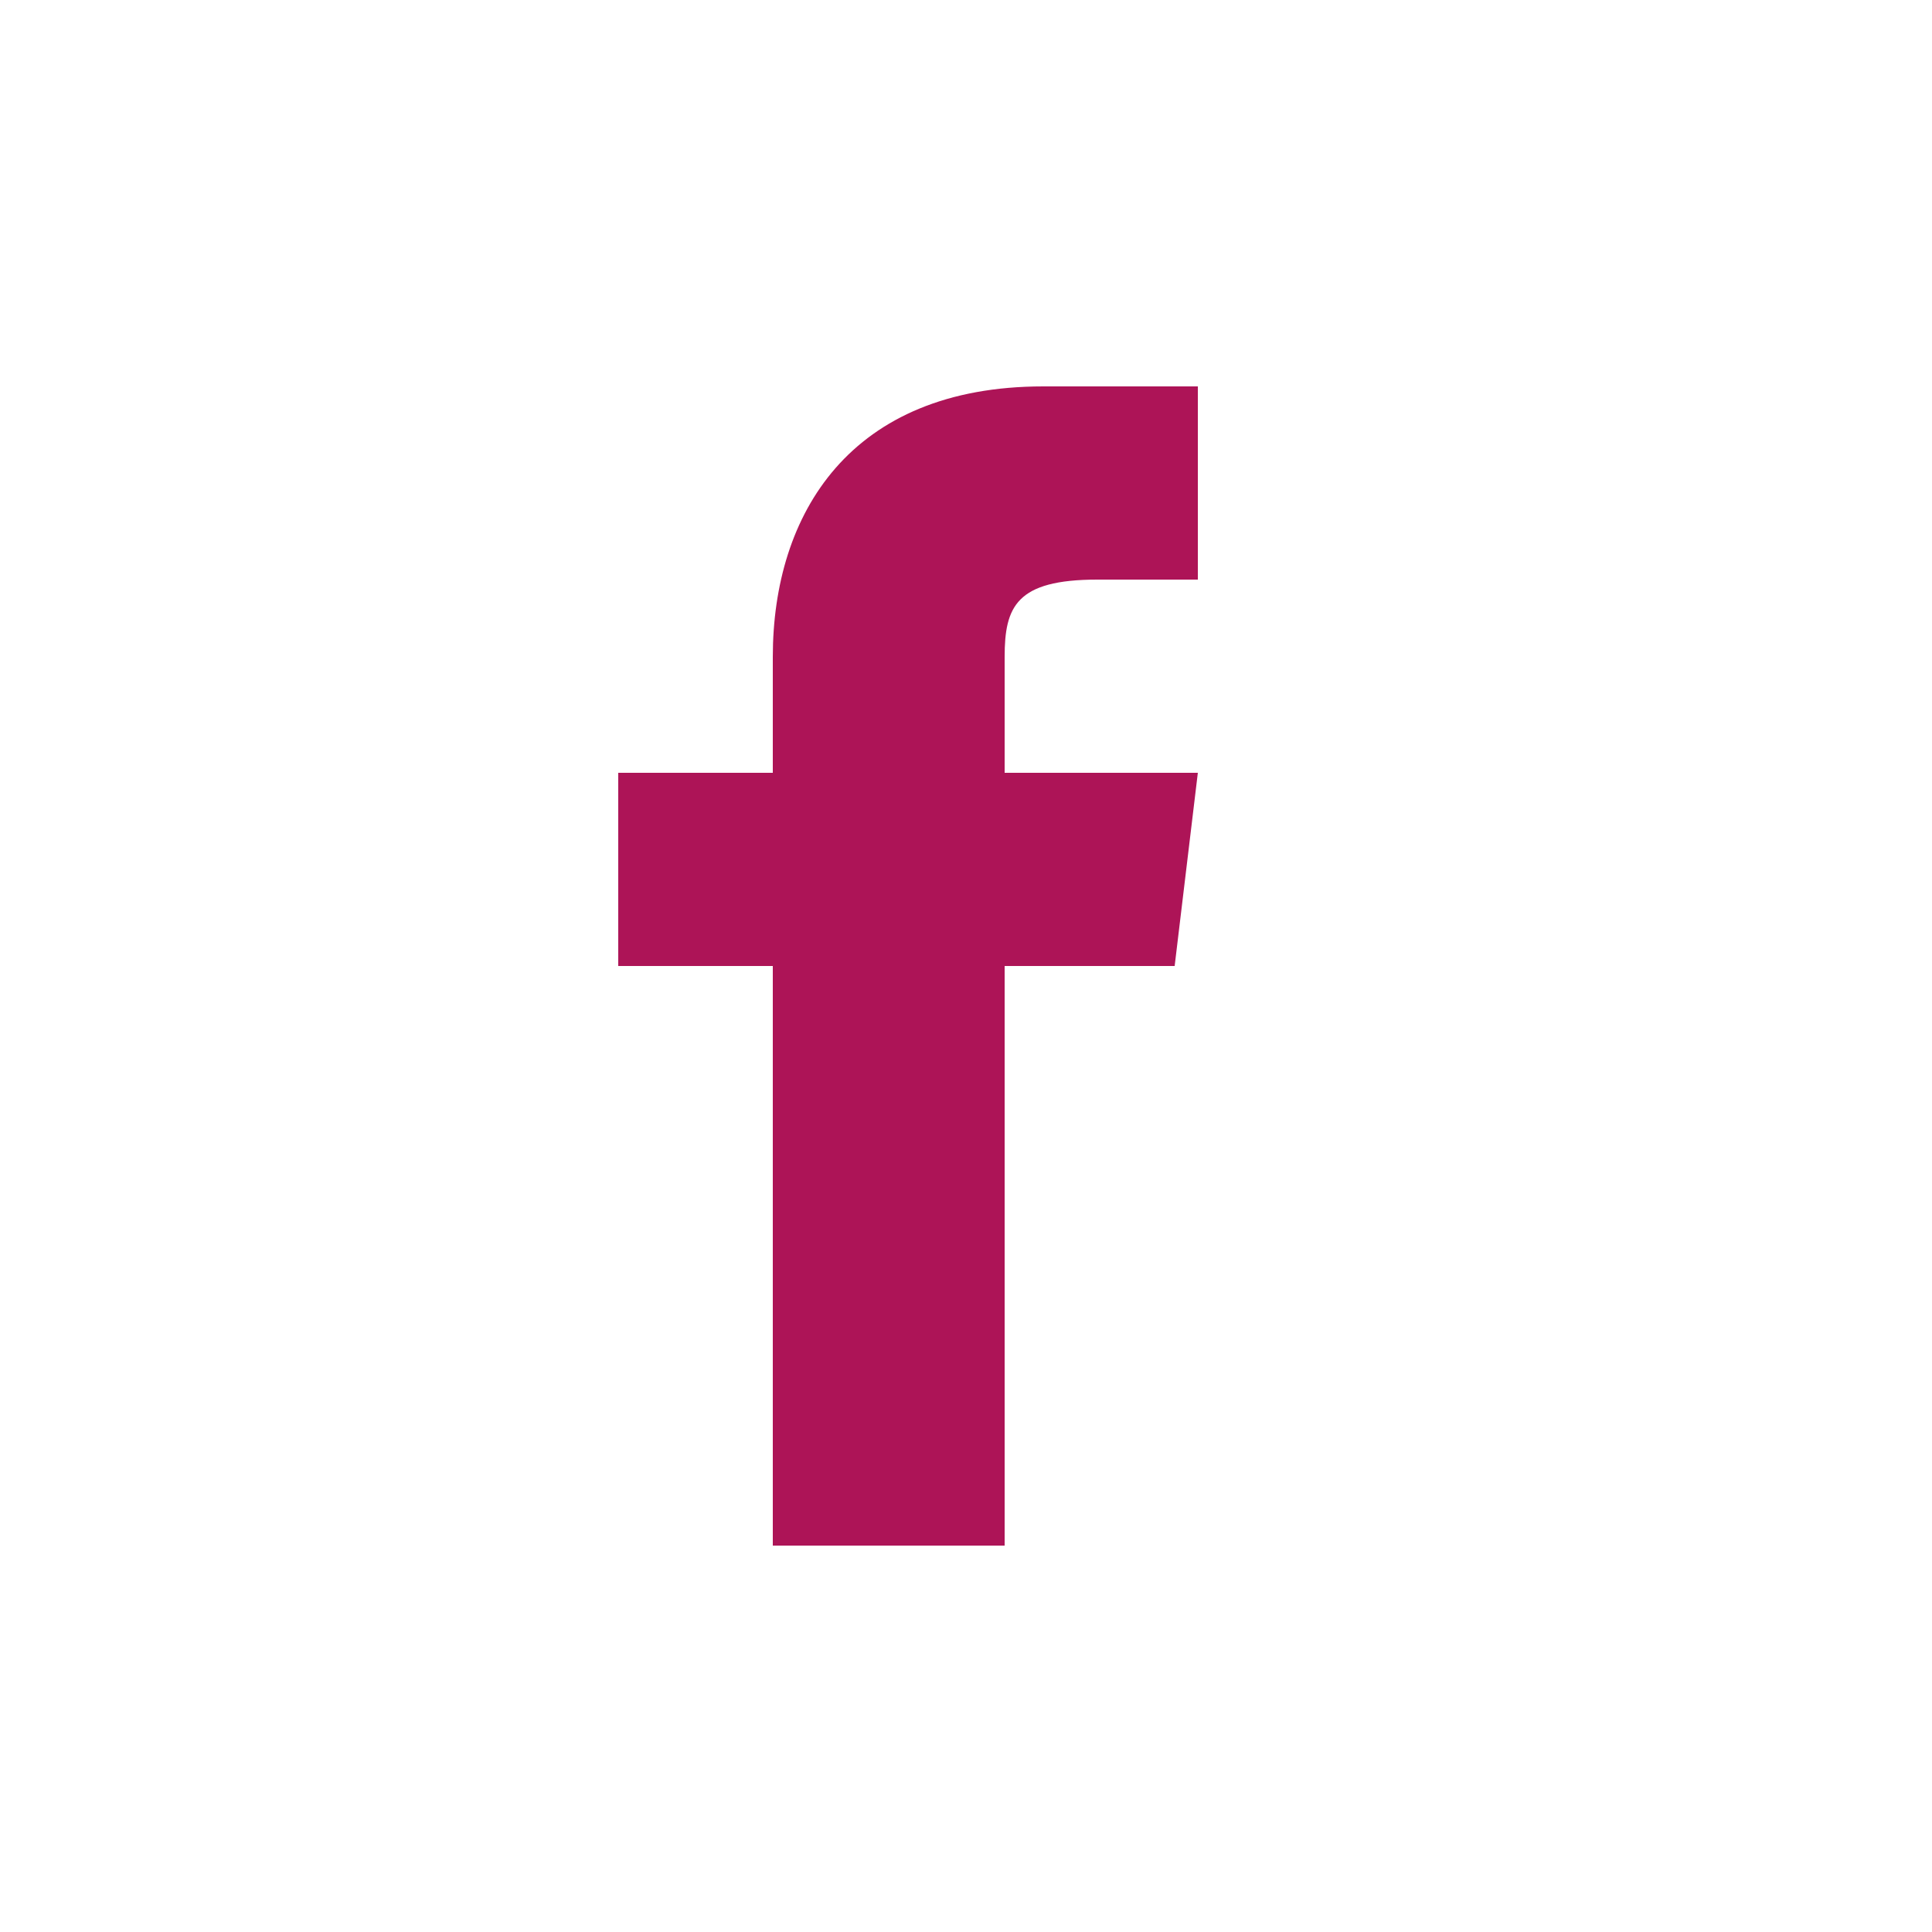
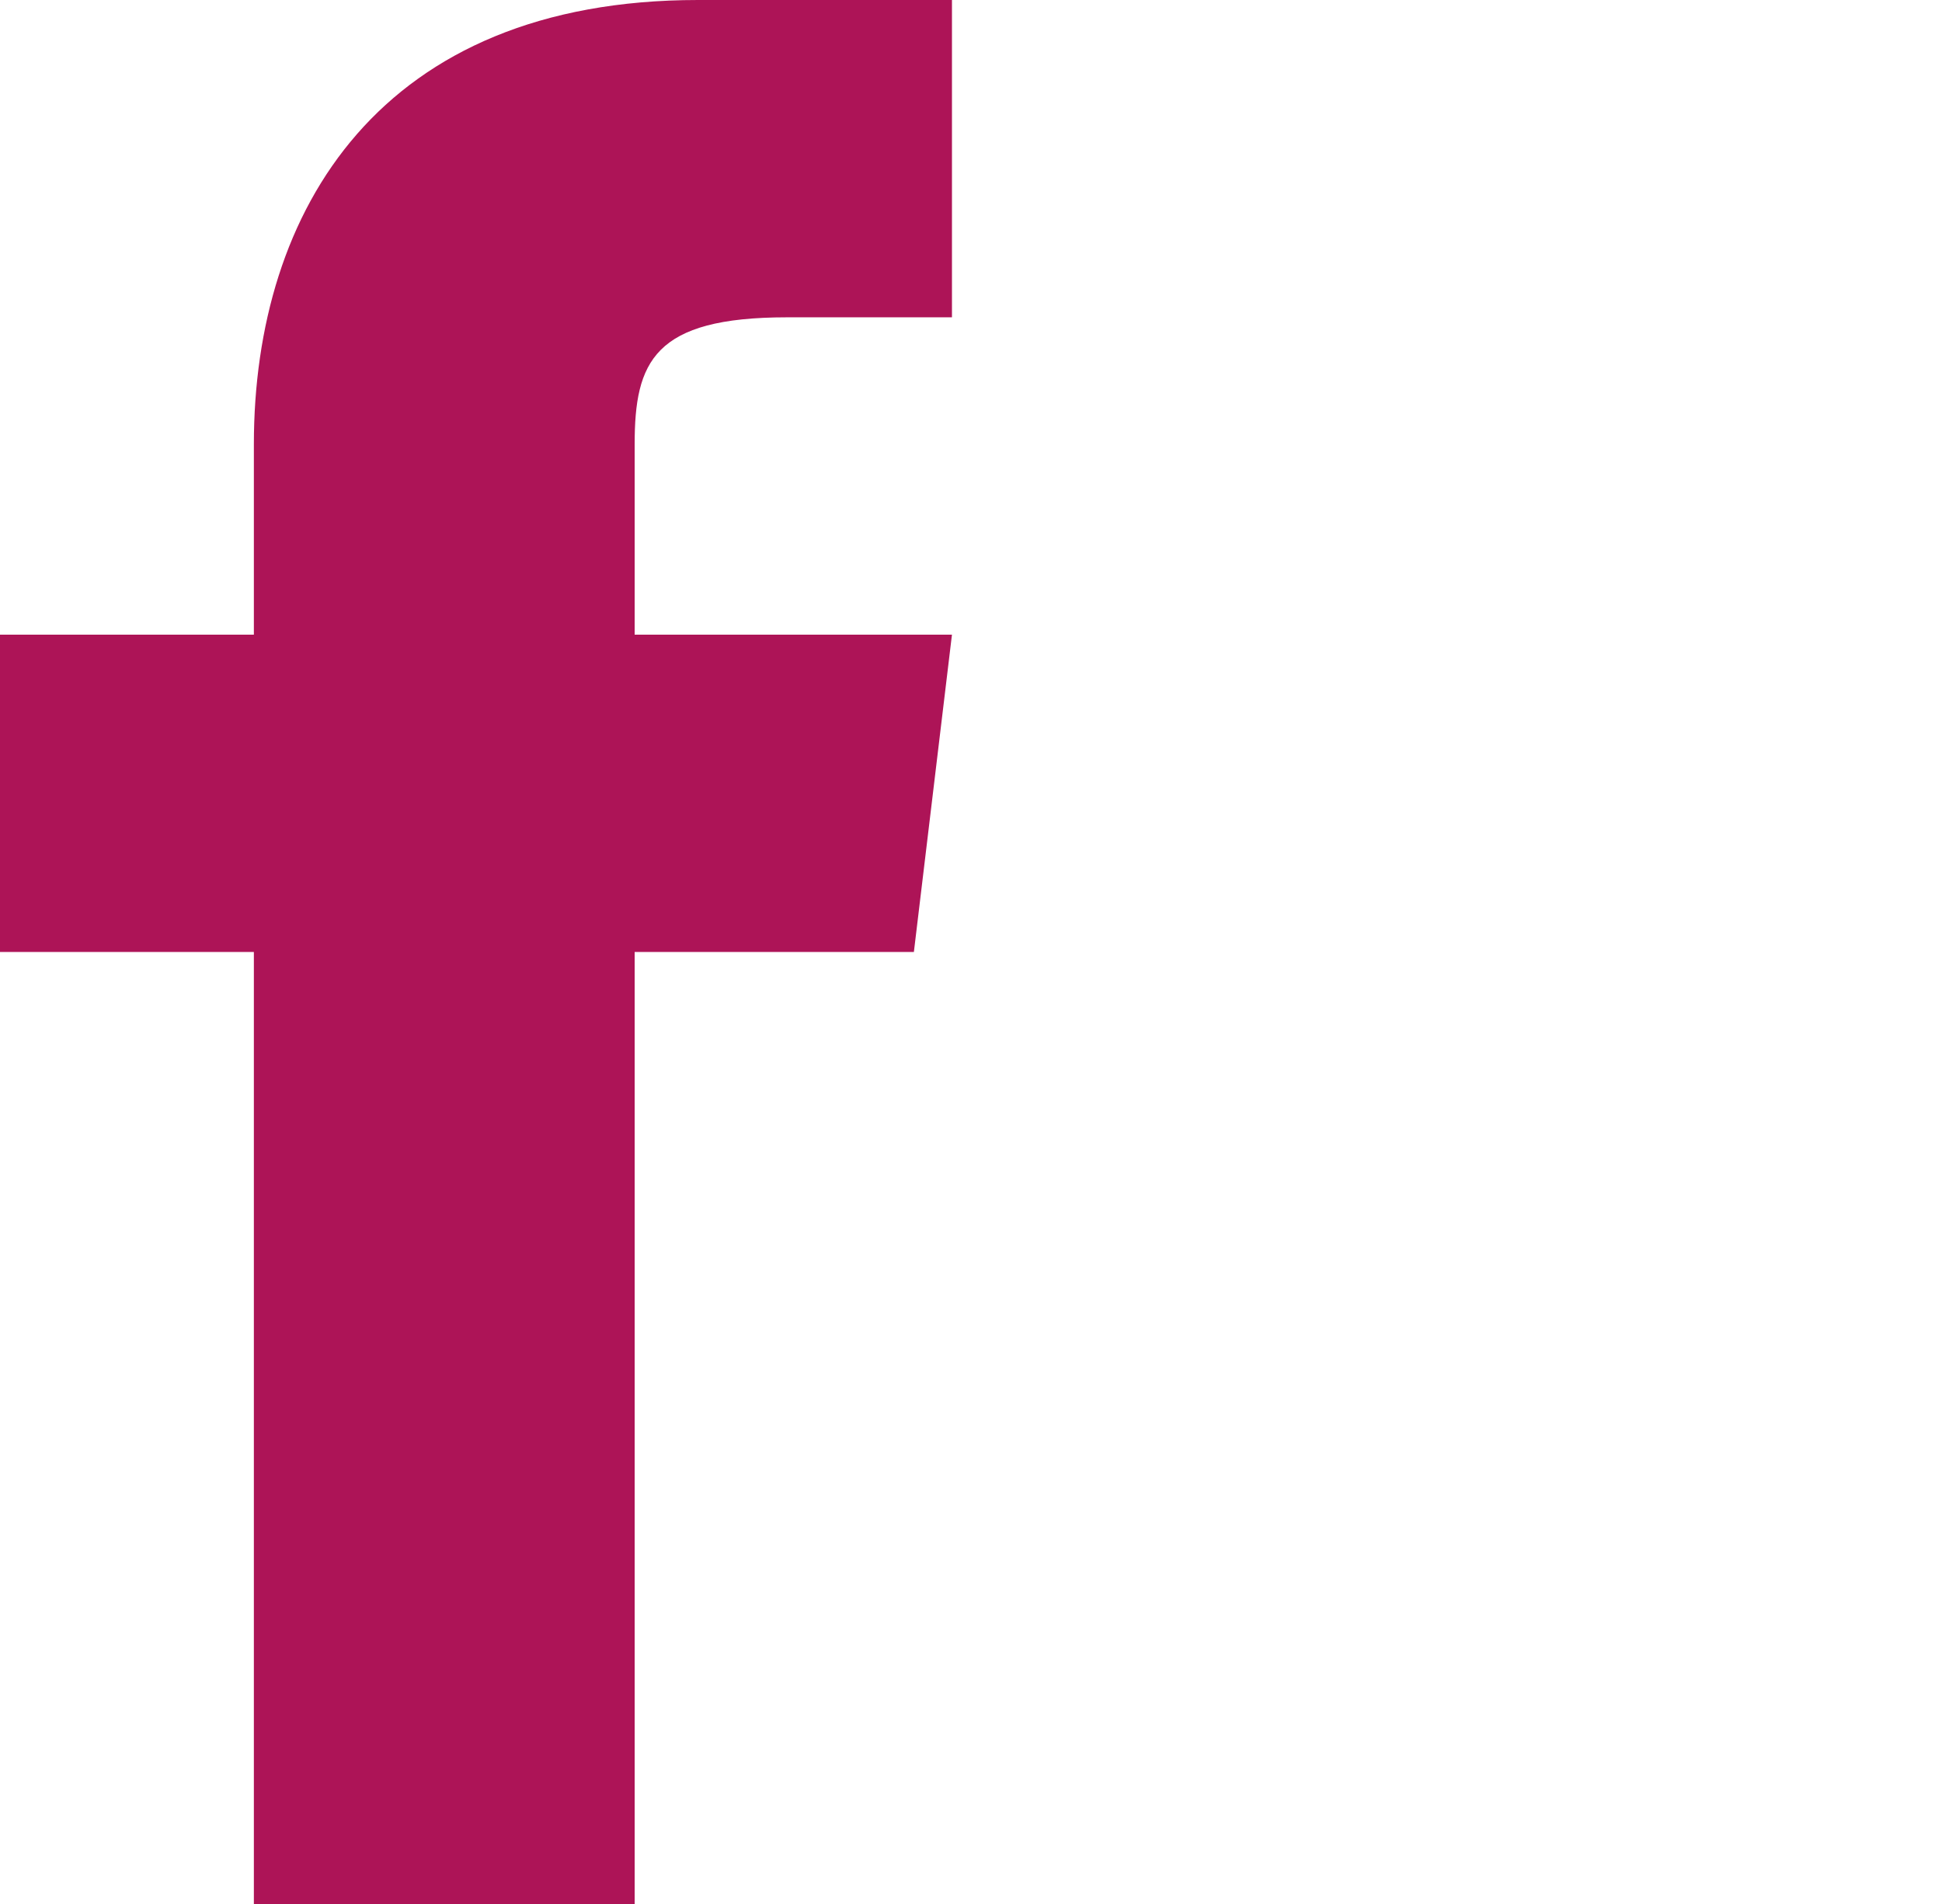
- <svg xmlns="http://www.w3.org/2000/svg" width="50" height="50" viewBox="0 0 50 50" fill="none">
-   <path d="M26 20V17C26 15.7 26.3 15 28.4 15H31V10H27C22 10 20 13.3 20 17V20H16V25H20V40H26V25H30.4L31 20H26Z" fill="#AD1457" />
+ <svg xmlns="http://www.w3.org/2000/svg" width="51" height="50" viewBox="0 0 51 50" fill="none">
+   <path d="M16.667 16.667V11.667C16.667 9.5 17.167 8.333 20.667 8.333H25V0H18.333C10 0 6.667 5.5 6.667 11.667V16.667H0V25H6.667V50H16.667V25H24L25 16.667H16.667Z" fill="#AD1457" />
</svg>
